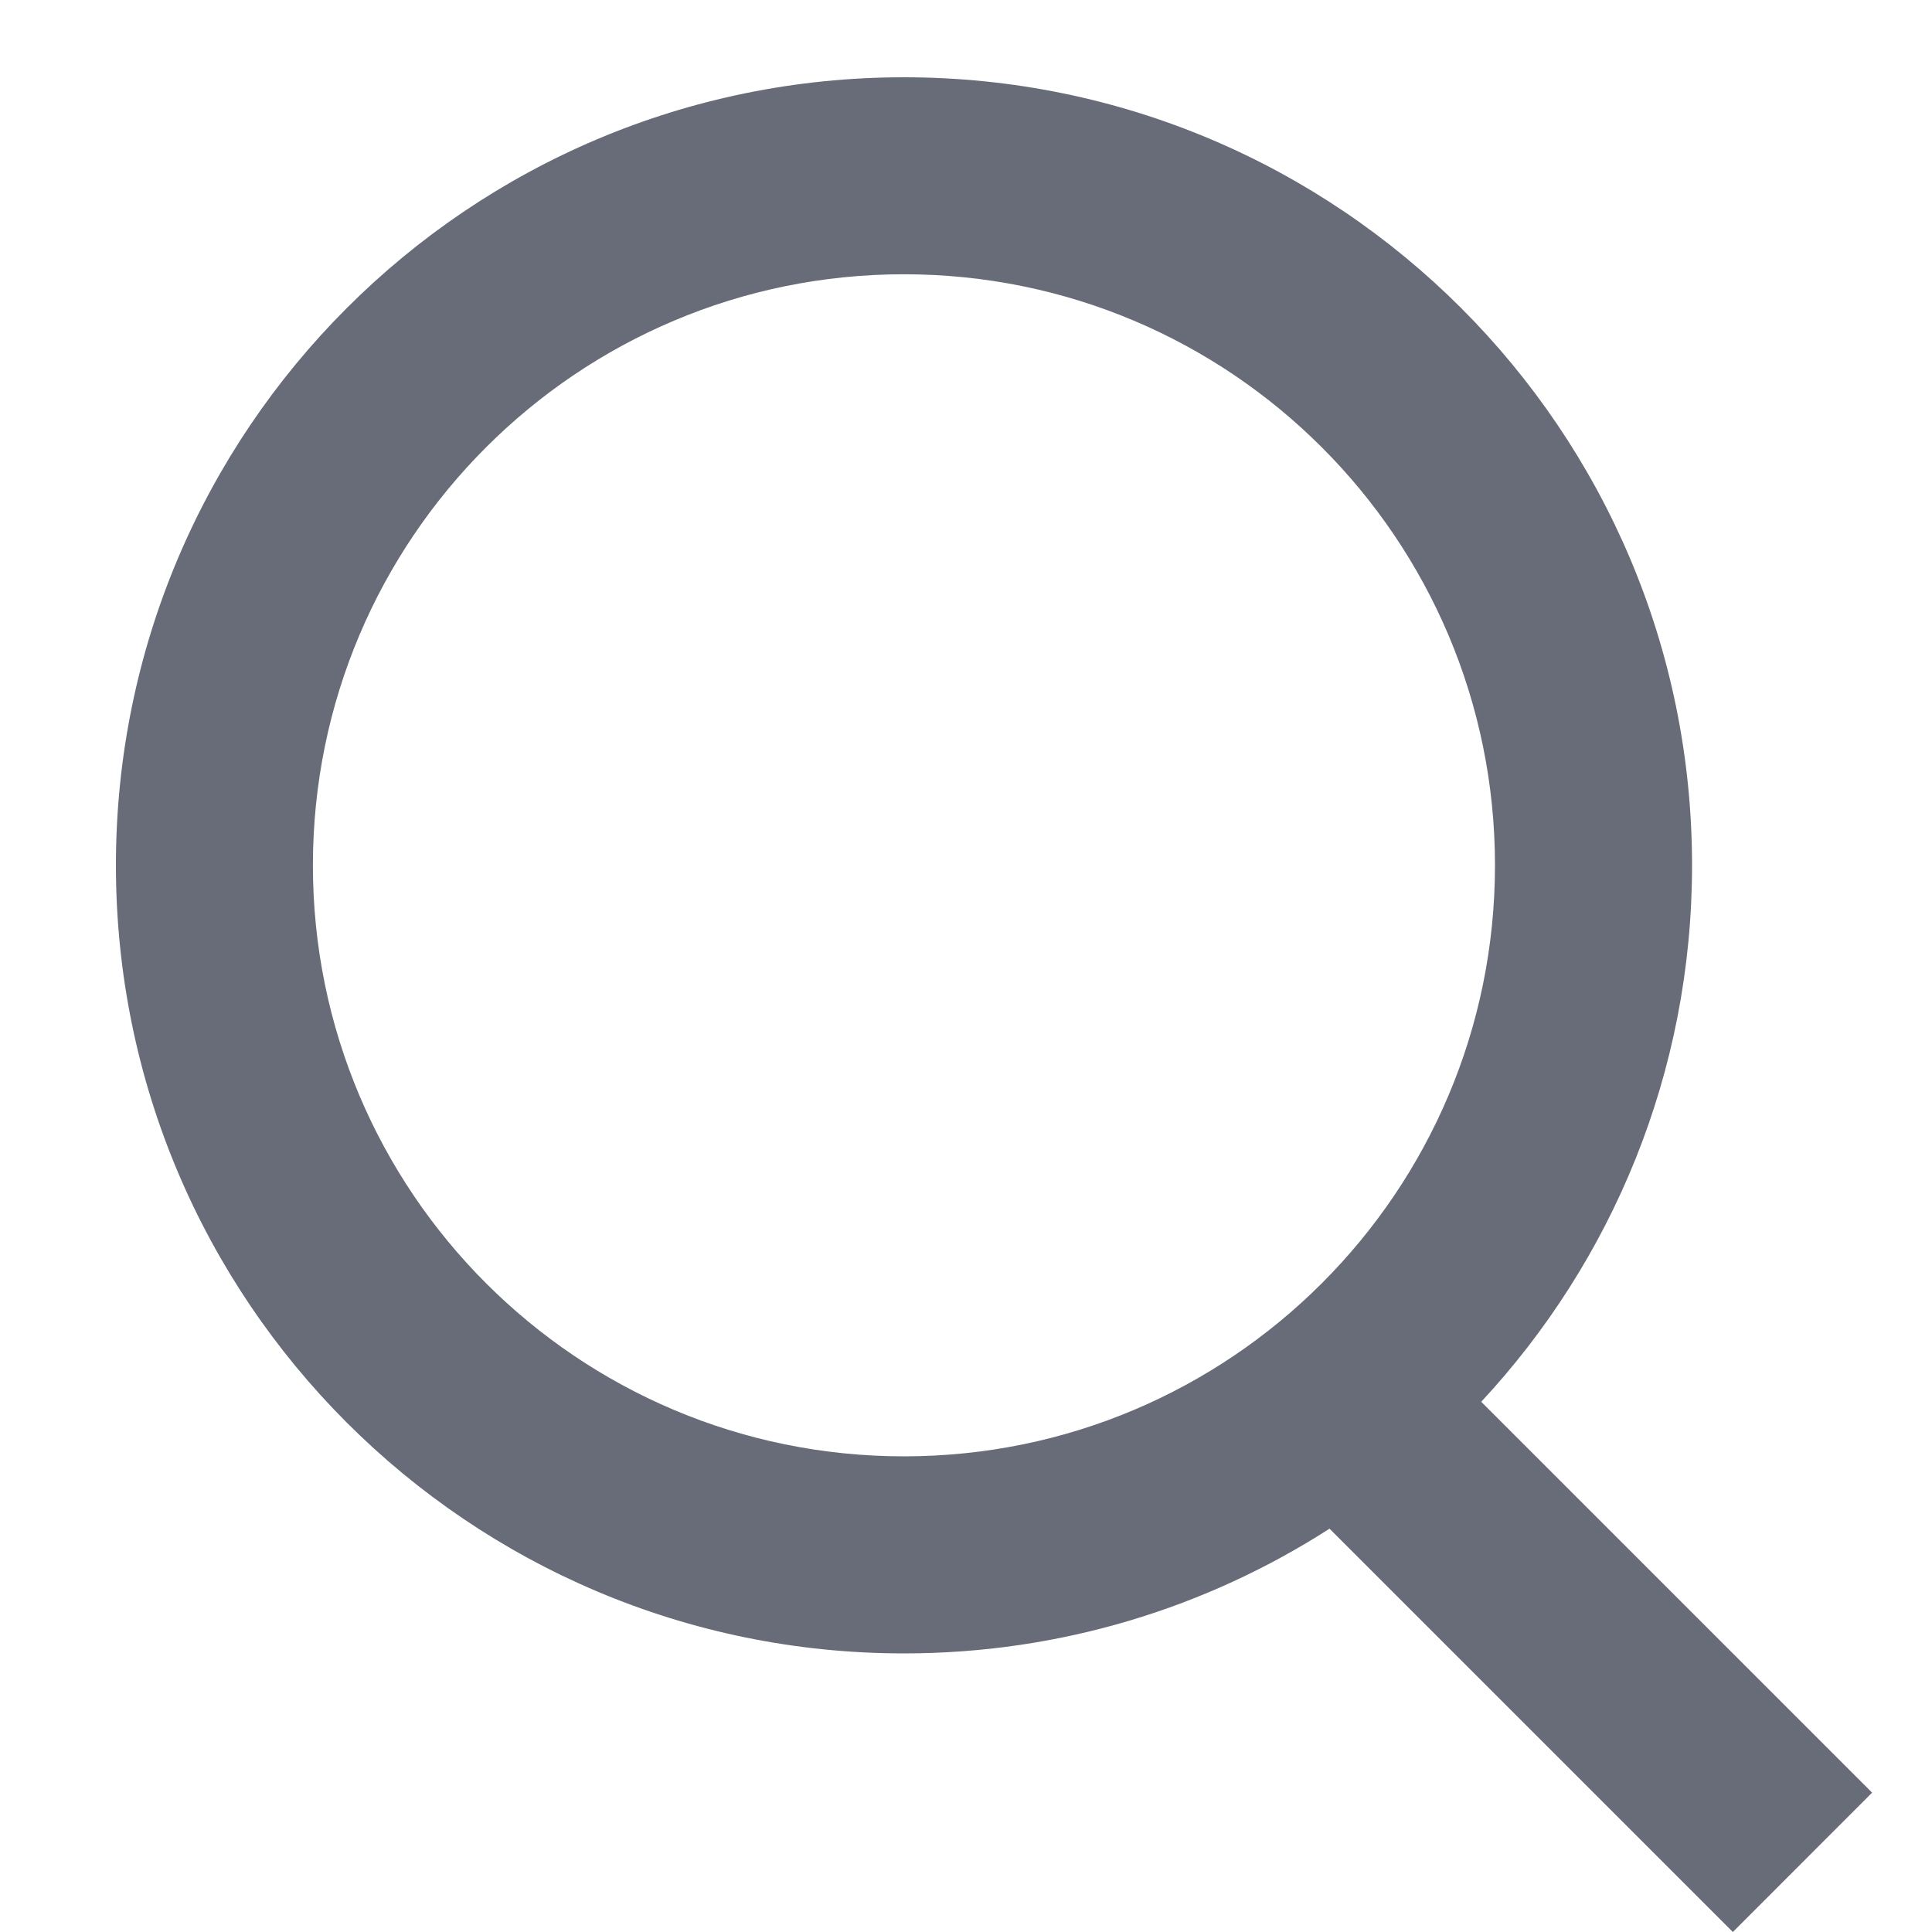
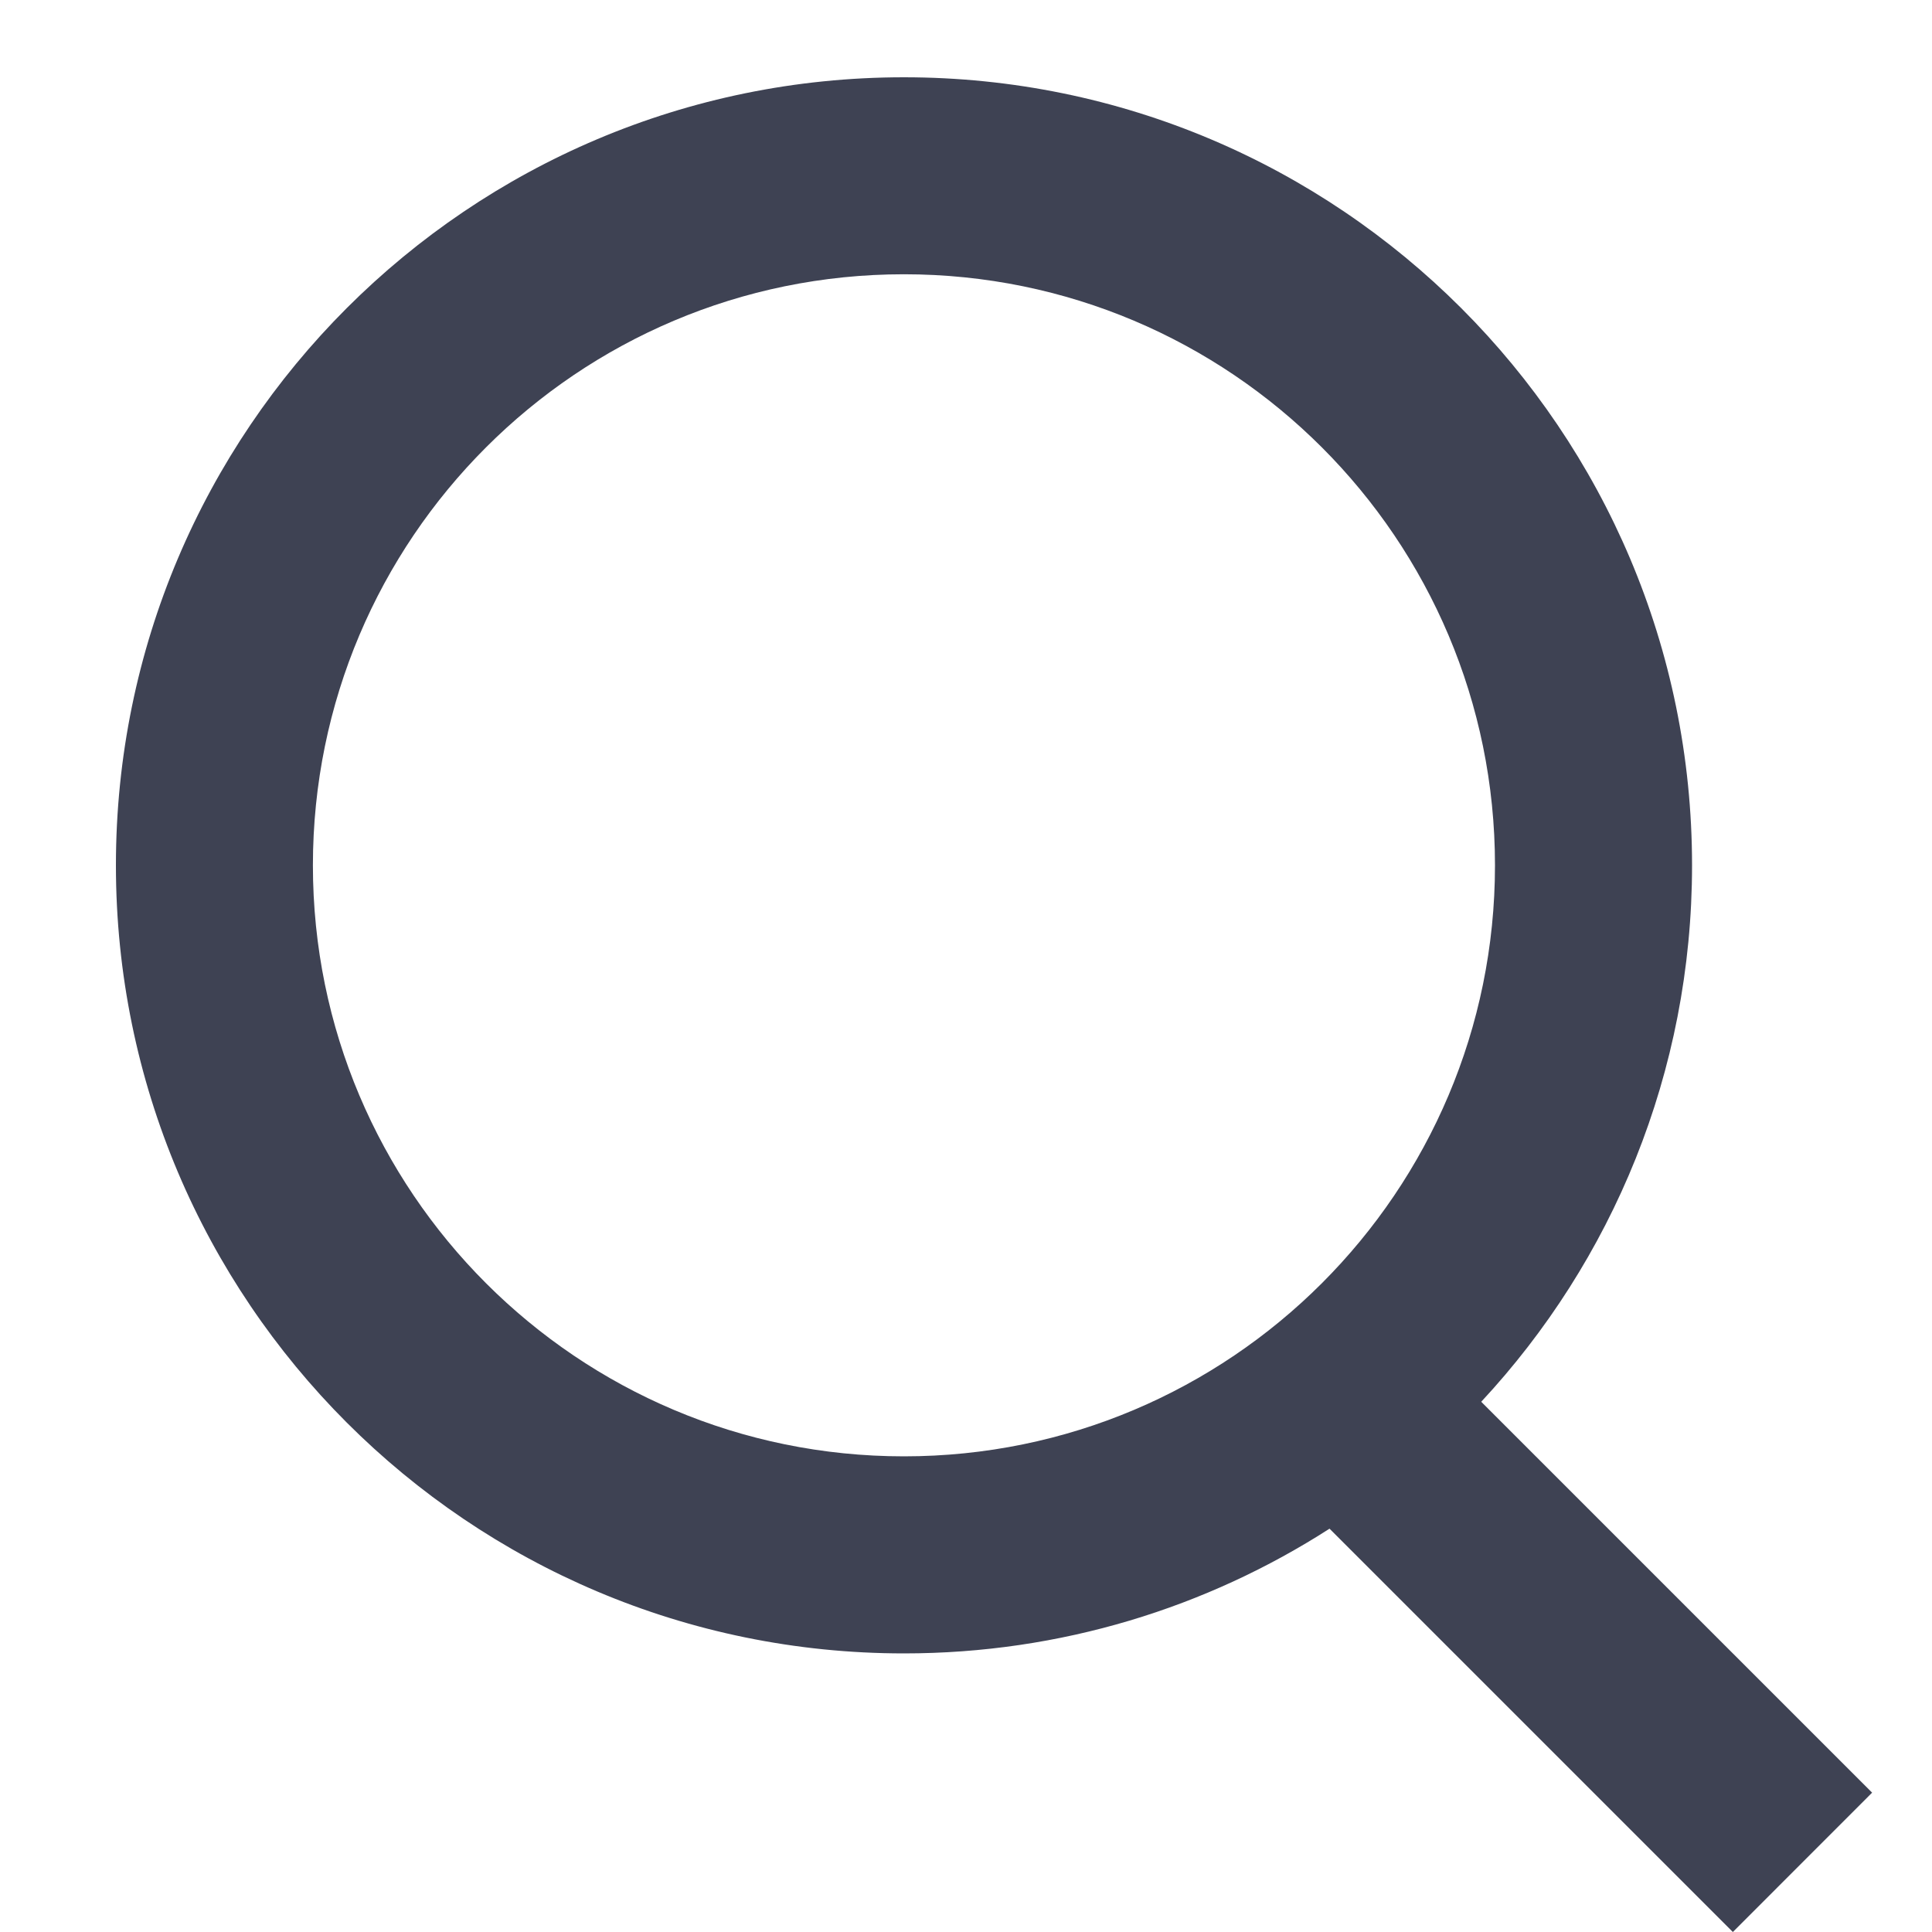
- <svg xmlns="http://www.w3.org/2000/svg" viewBox="5 -1 12 25" height="17" width="17" fill="#686b78">
+ <svg xmlns="http://www.w3.org/2000/svg" viewBox="5 -1 12 25" height="16" width="16" fill="#3e4253">
  <path d="M17.667,17.139 L22.725,22.197 L20.923,24 L15.704,18.781 C14.116,19.802 12.226,20.395 10.197,20.395 C4.566,20.395 0,15.829 0,10.197 C0,4.566 4.566,0 10.197,0 C15.829,0 20.395,4.566 20.395,10.197 C20.395,12.879 19.36,15.319 17.667,17.139 Z M10.197,17.845 C14.421,17.845 17.845,14.421 17.845,10.197 C17.845,5.973 14.421,2.549 10.197,2.549 C5.973,2.549 2.549,5.973 2.549,10.197 C2.549,14.421 5.973,17.845 10.197,17.845 Z" />
</svg>
